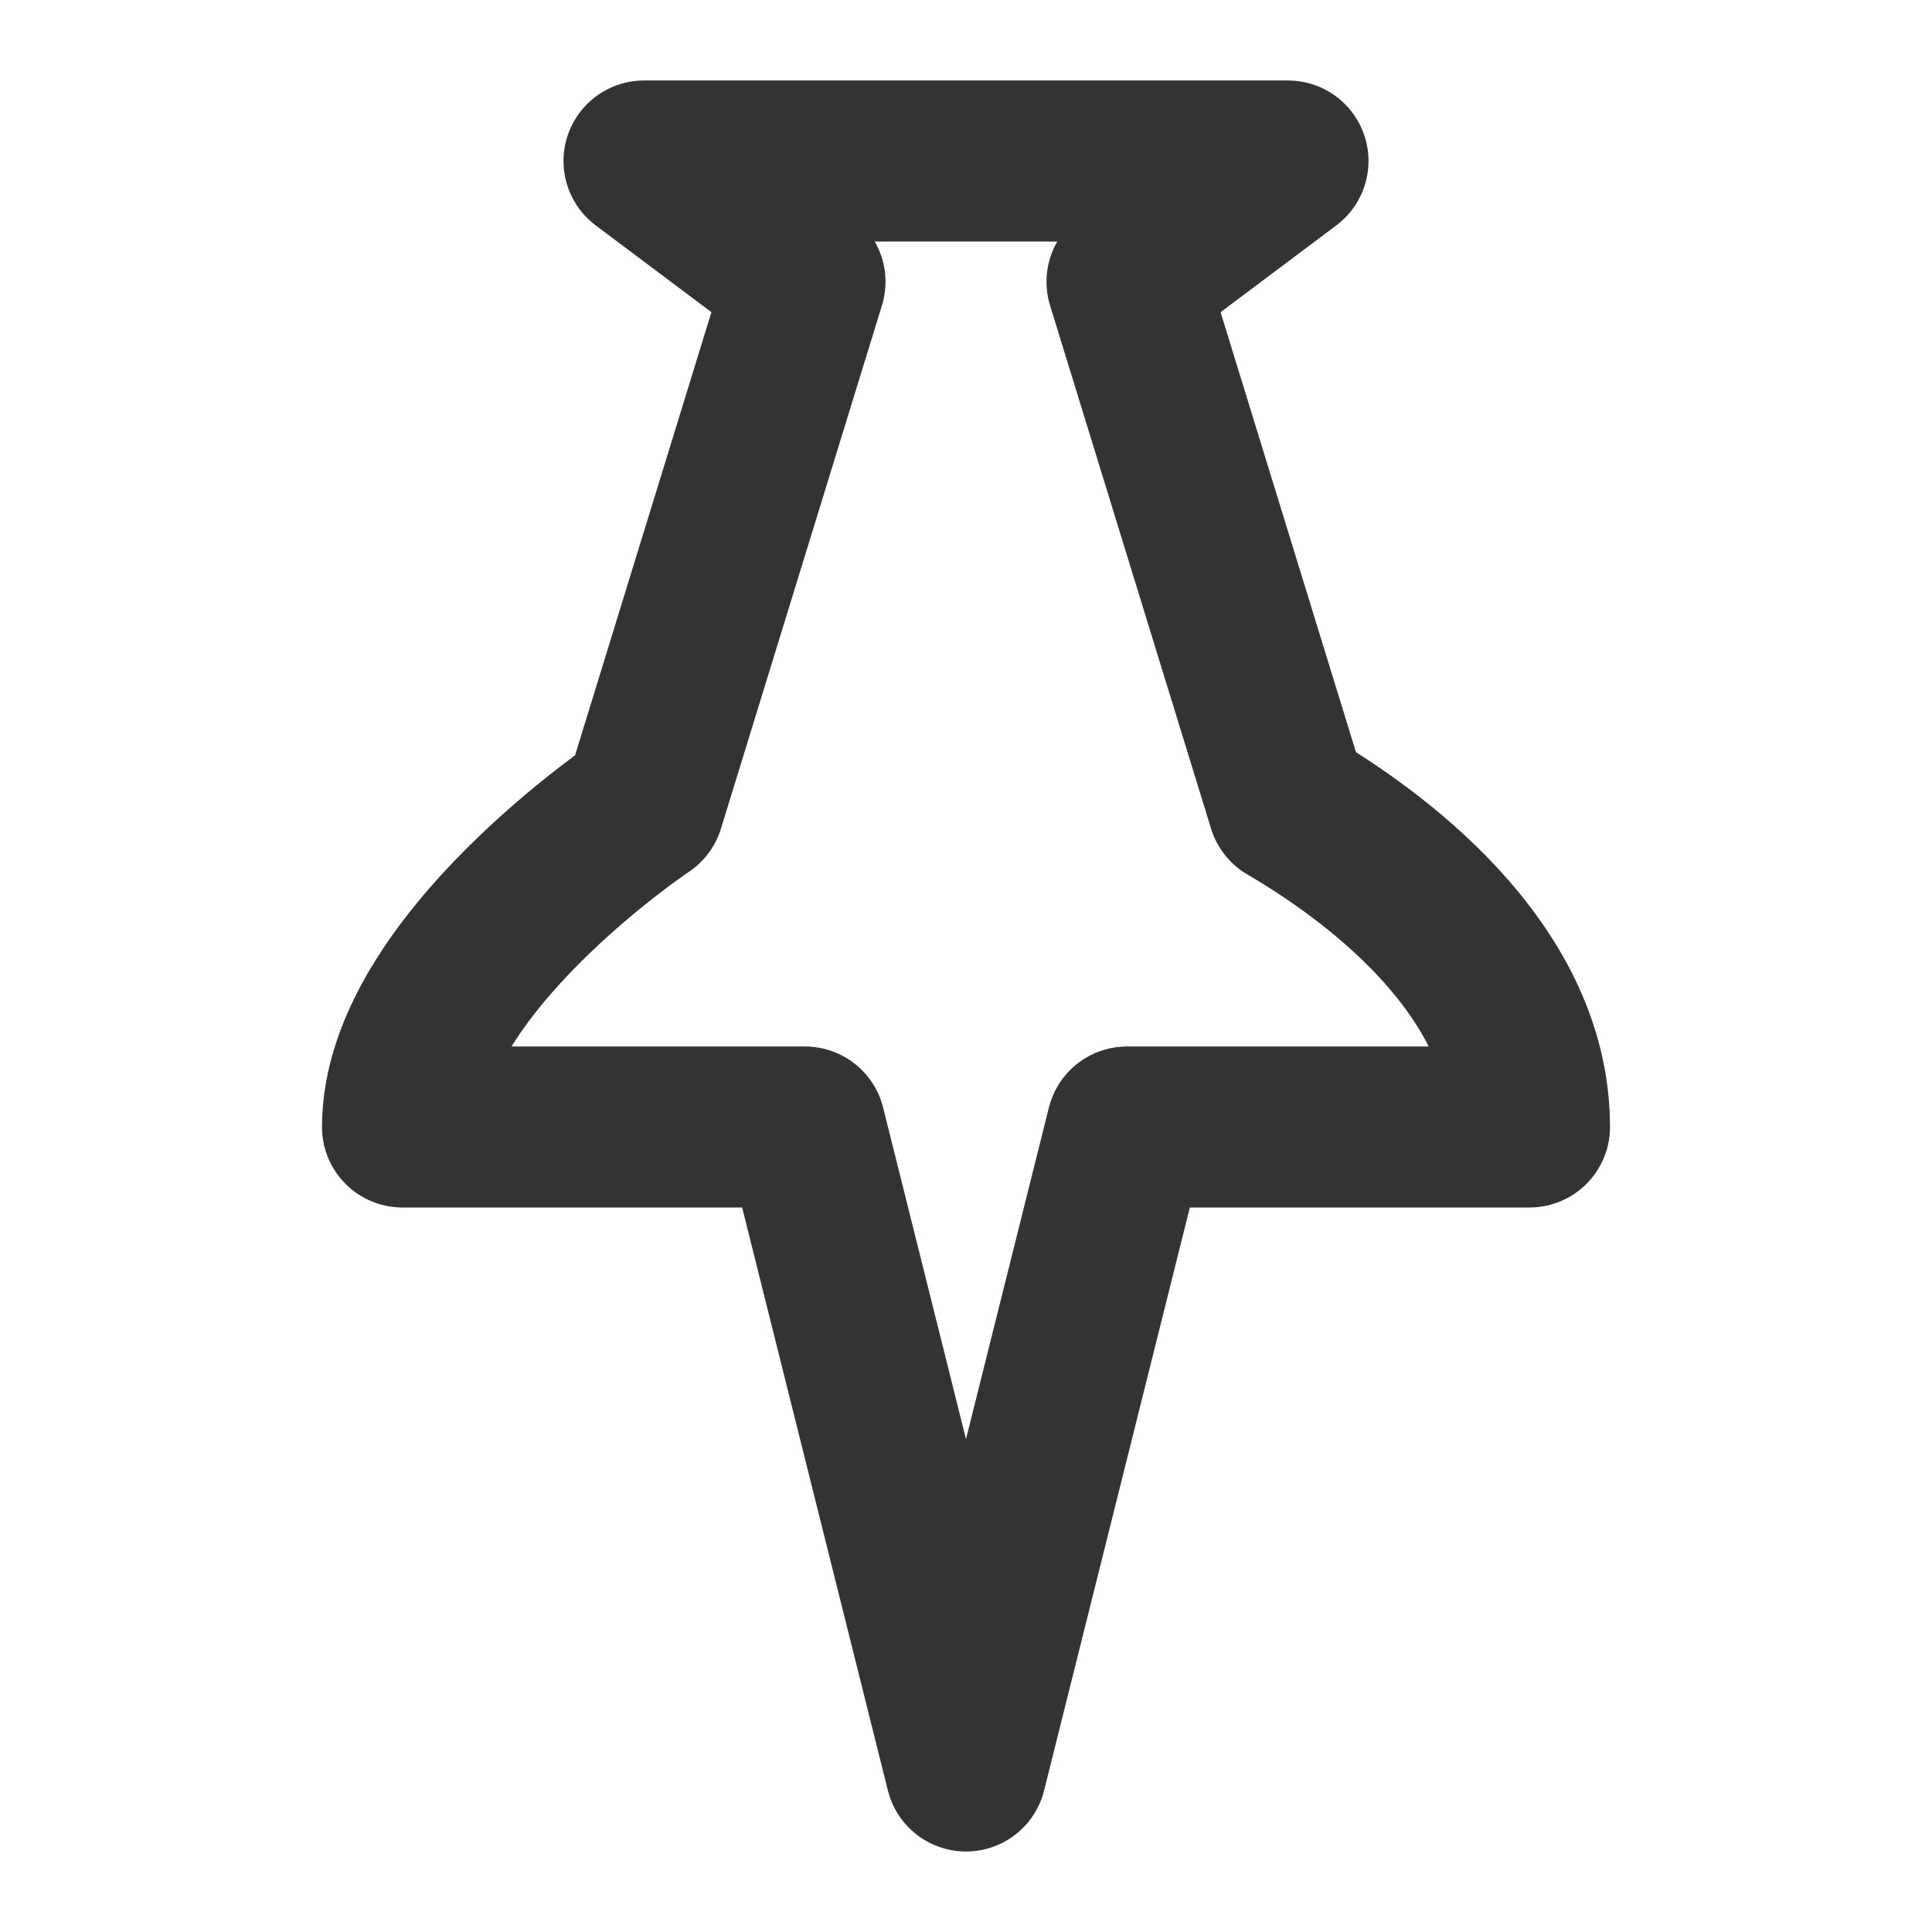
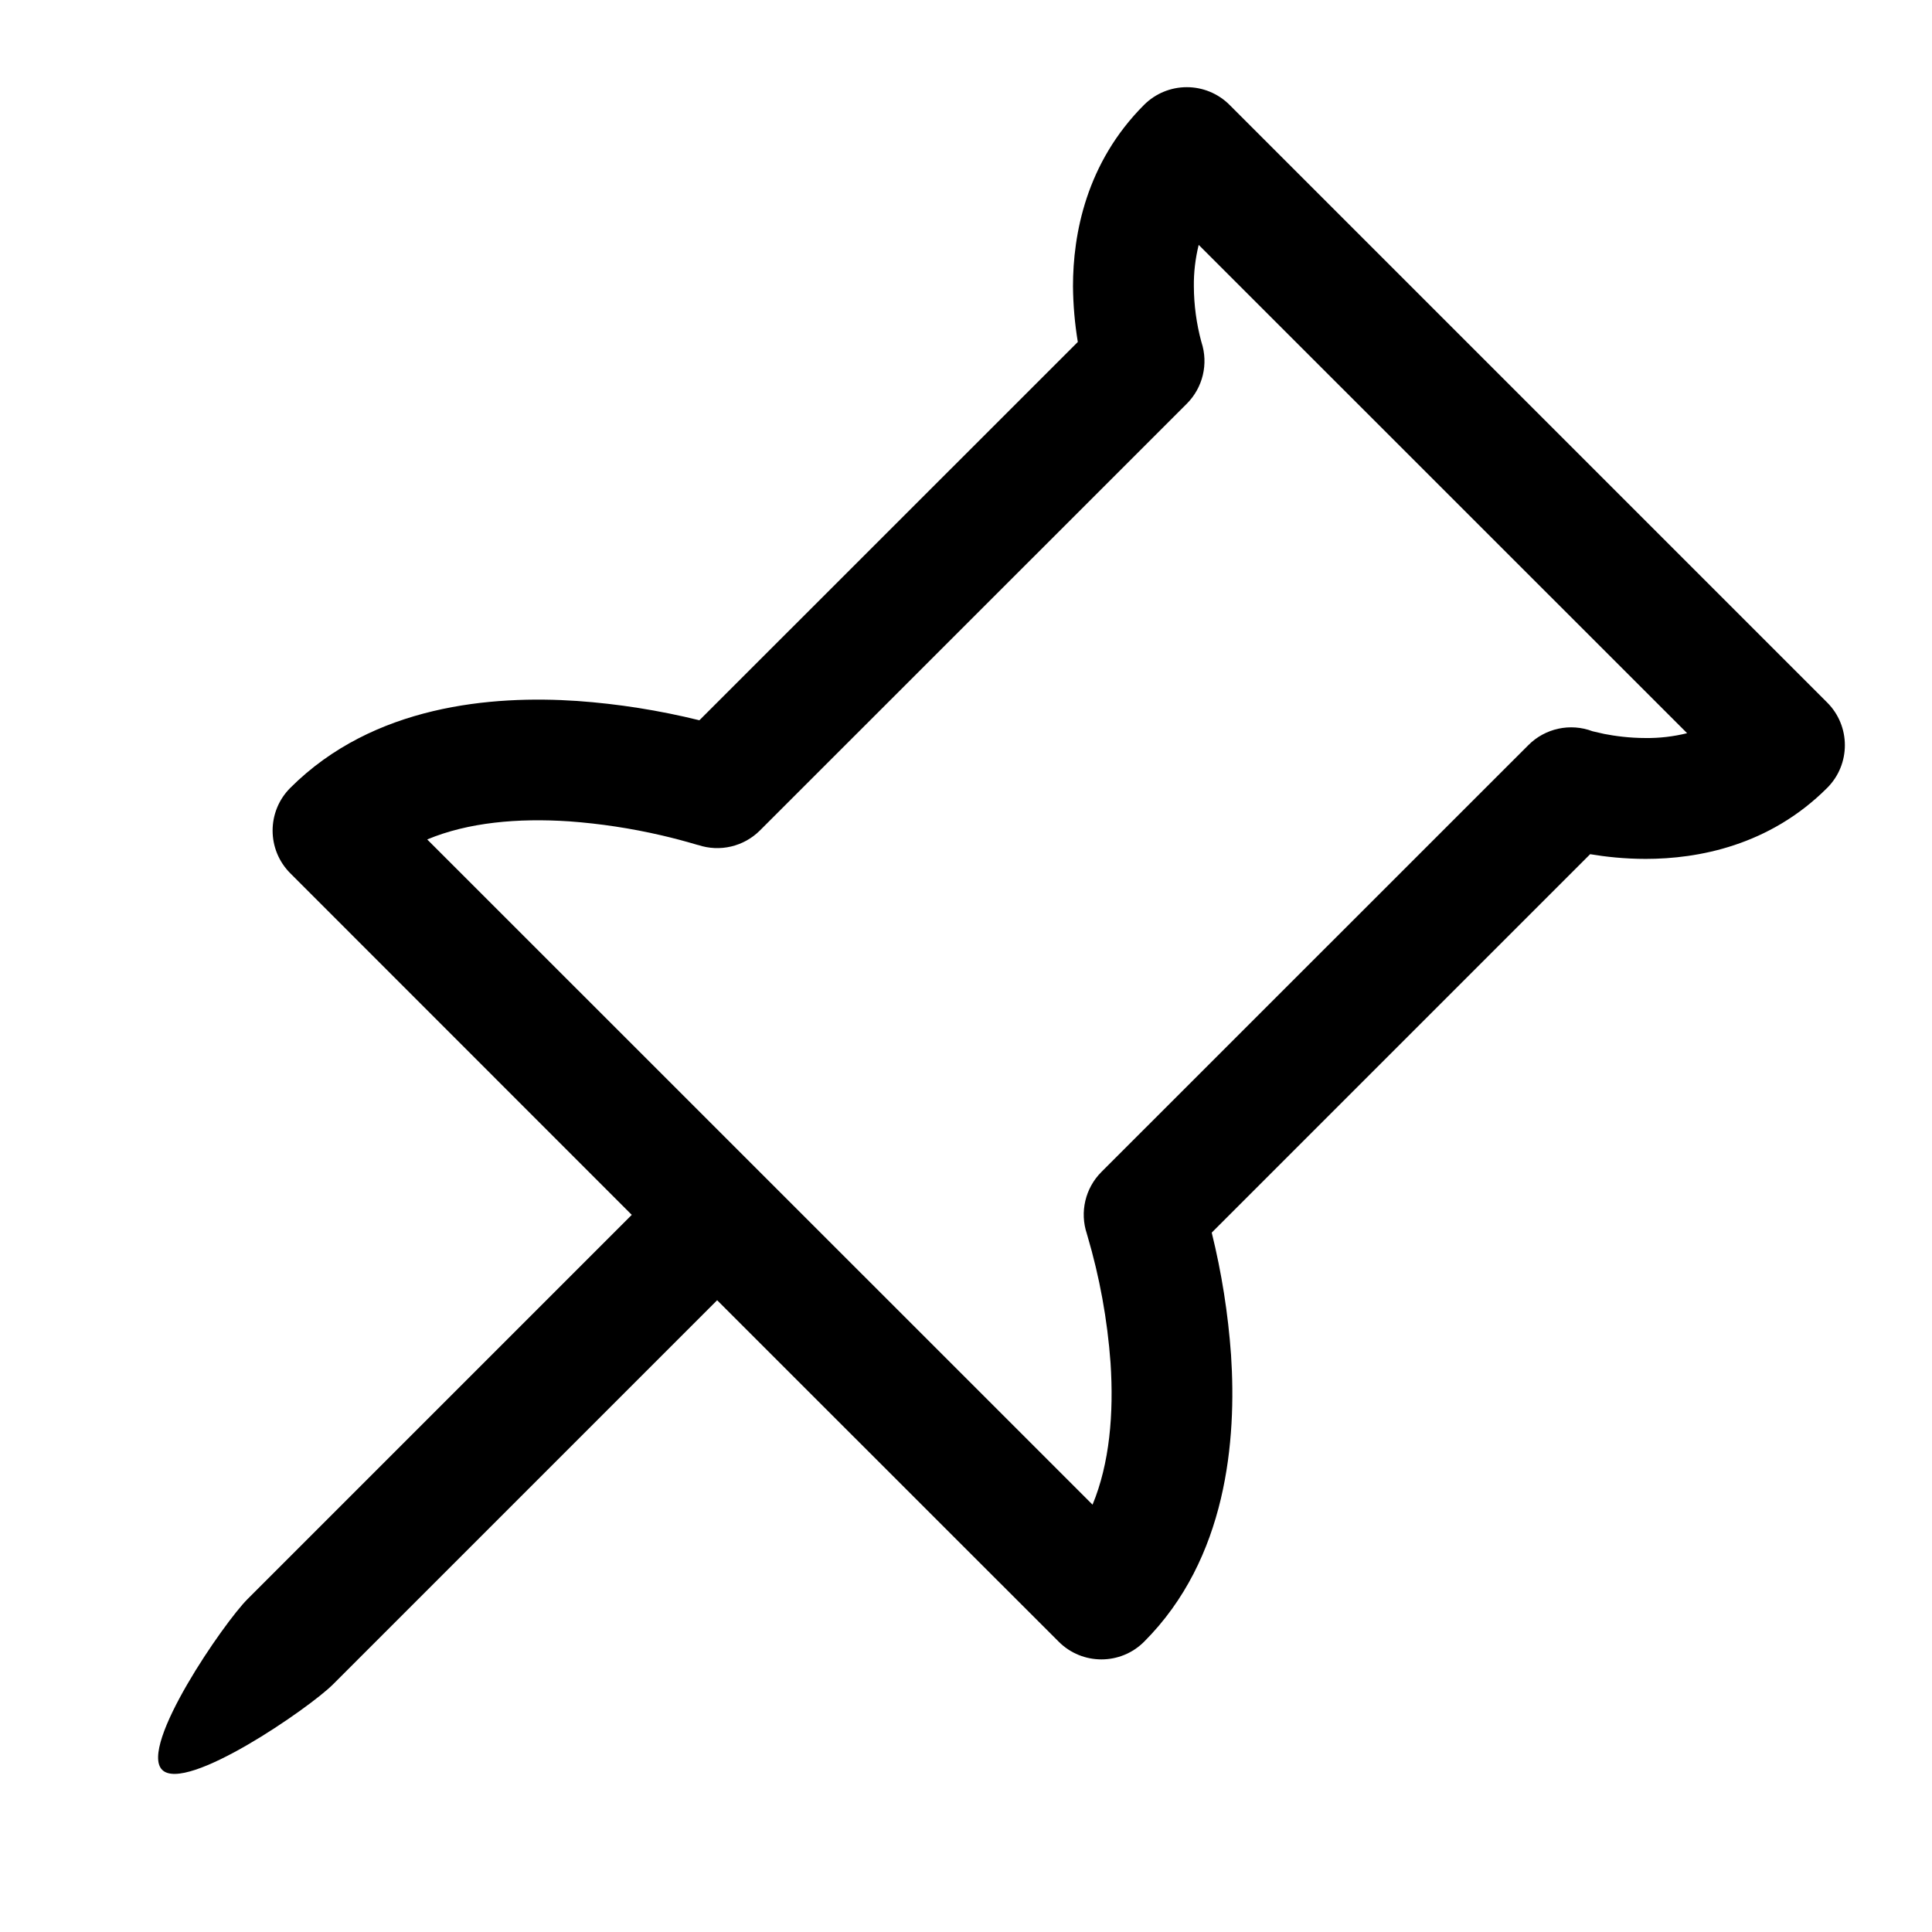
- <svg xmlns="http://www.w3.org/2000/svg" width="24" height="24" viewBox="0 0 48 48" fill="none">
-   <path d="M32 4H16L20 7L16 20C16 20 10 24 10 28H20L24 44L28 28H38C38 24 34 21.167 32 20L28 7L32 4Z" fill="none" stroke="#333" stroke-width="4" stroke-linecap="round" stroke-linejoin="round" />
+ <svg xmlns="http://www.w3.org/2000/svg" viewBox="0 0 16 16" fill="#000">
+   <path d="M9.828.722a.5.5 0 0 1 .354.146l4.95 4.95a.5.5 0 0 1 0 .707c-.48.48-1.072.588-1.503.588-.177 0-.335-.018-.46-.039l-3.134 3.134a6 6 0 0 1 .16 1.013c.046.702-.032 1.687-.72 2.375a.5.5 0 0 1-.707 0l-2.829-2.828-3.182 3.182c-.195.195-1.219.902-1.414.707s.512-1.22.707-1.414l3.182-3.182-2.828-2.829a.5.5 0 0 1 0-.707c.688-.688 1.673-.767 2.375-.72a6 6 0 0 1 1.013.16l3.134-3.133a3 3 0 0 1-.04-.461c0-.43.108-1.022.589-1.503a.5.5 0 0 1 .353-.146m.122 2.112v-.002zm0-.002v.002a.5.5 0 0 1-.122.51L6.293 6.878a.5.5 0 0 1-.511.12H5.78l-.014-.004a5 5 0 0 0-.288-.076 5 5 0 0 0-.765-.116c-.422-.028-.836.008-1.175.15l5.51 5.509c.141-.34.177-.753.149-1.175a5 5 0 0 0-.192-1.054l-.004-.013v-.001a.5.5 0 0 1 .12-.512l3.536-3.535a.5.5 0 0 1 .532-.115l.096.022c.087.017.208.034.344.034q.172.002.343-.04L9.927 2.028q-.042.172-.04.343a1.8 1.8 0 0 0 .062.46z" />
</svg>
